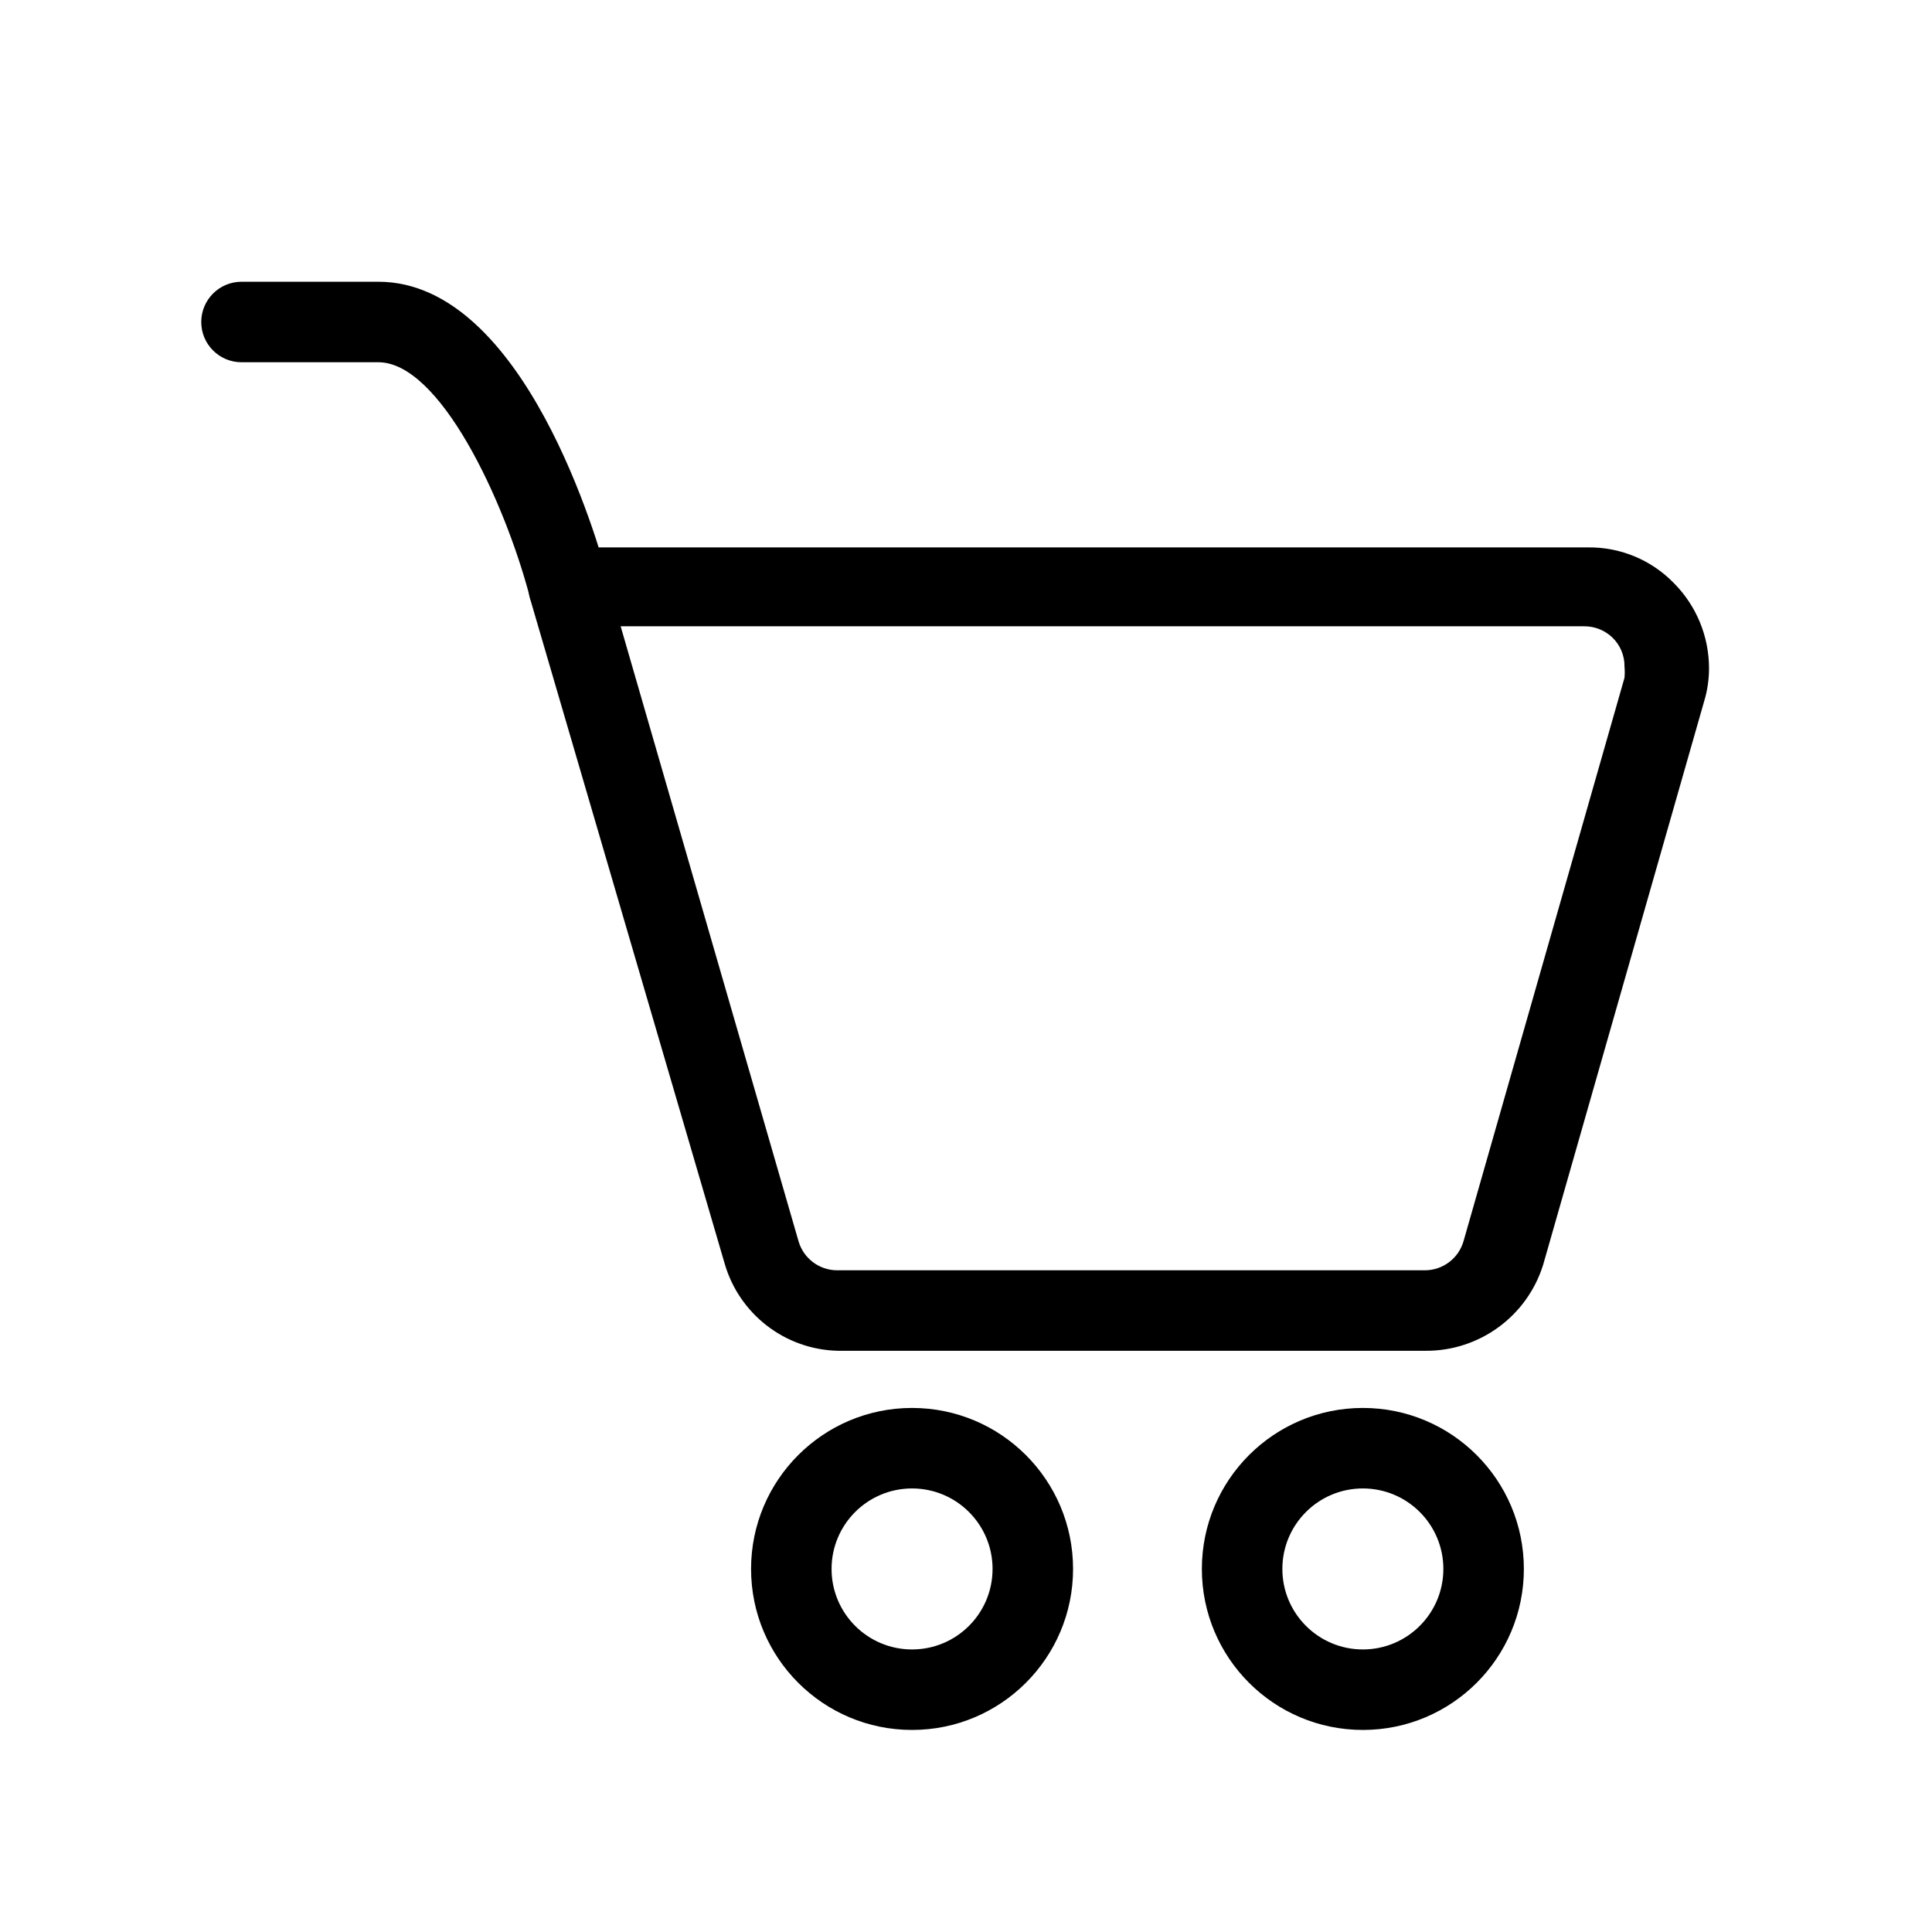
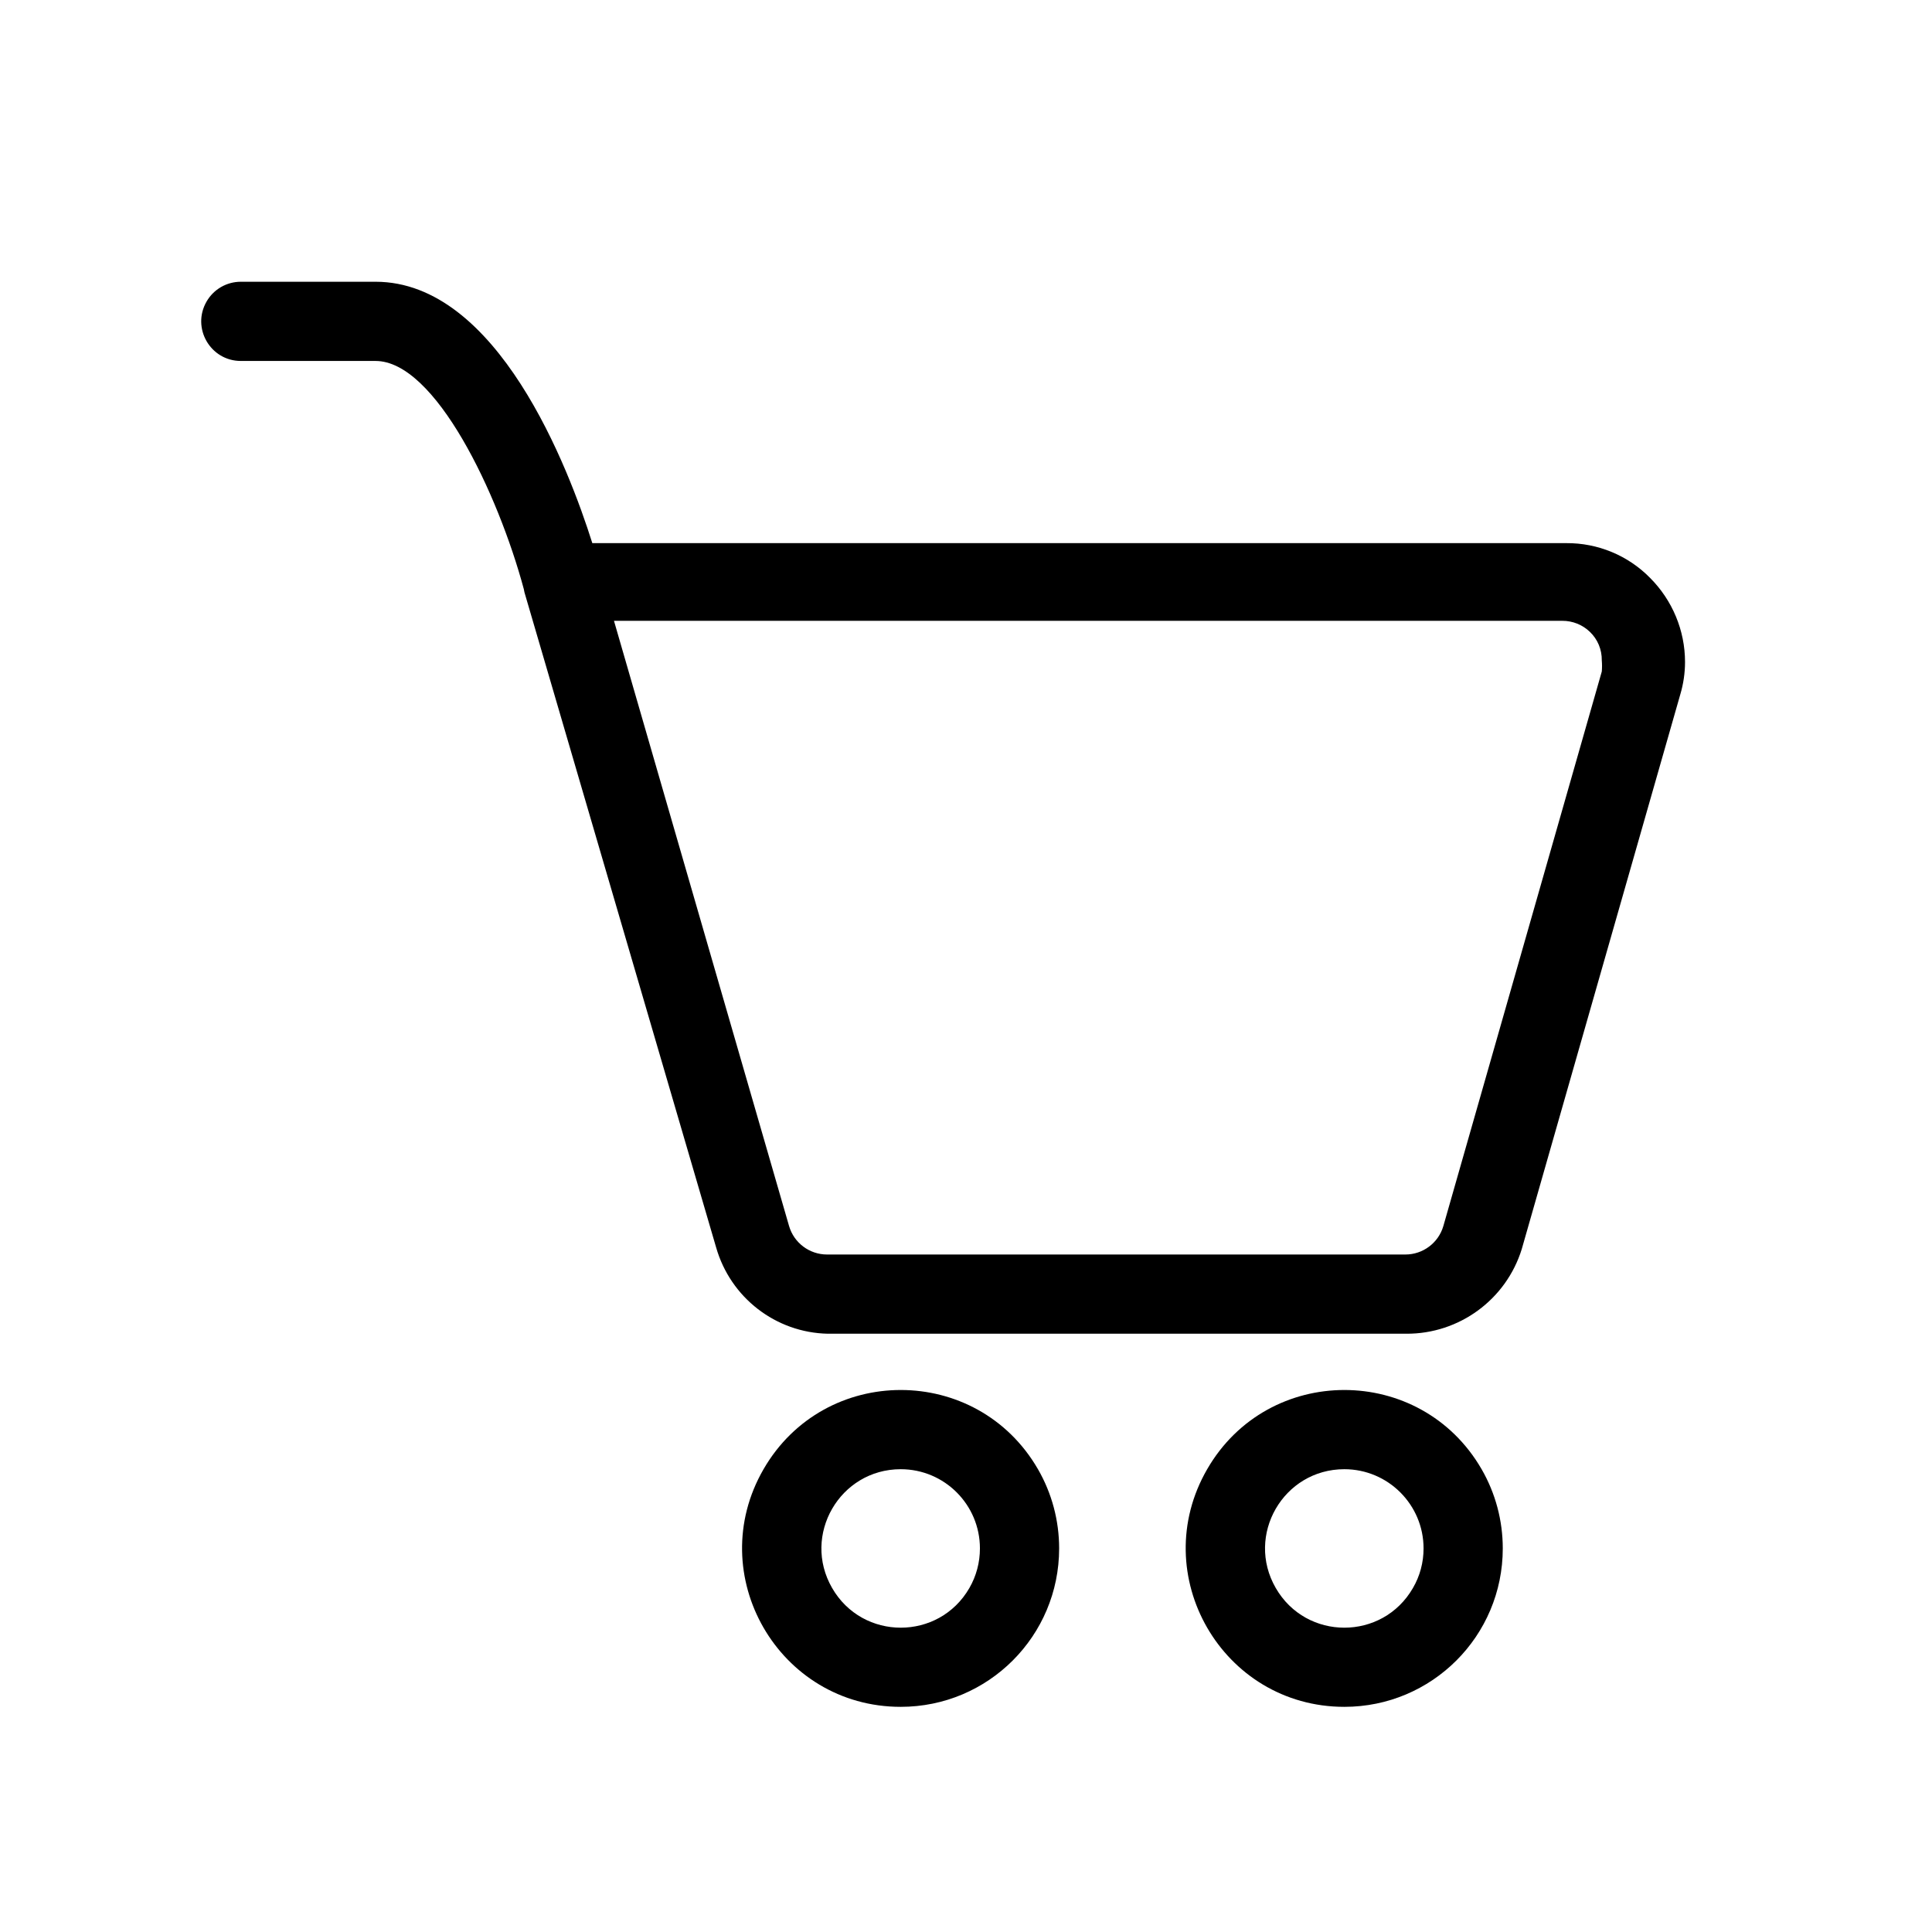
<svg xmlns="http://www.w3.org/2000/svg" viewBox="0 0 24 24">
-   <path d="M17.71 16.78h-7.3A1.5 1.5 0 019 15.69L6.58 7.42A.52.52 0 016.66 7a.48.48 0 01.4-.2h12.67a1.46 1.46 0 011.06.44 1.5 1.5 0 01.44 1.06 1.4 1.4 0 01-.06.41l-2 7a1.52 1.52 0 01-1.46 1.07zm-10-9l2.21 7.64a.5.5 0 00.48.36h7.3a.5.5 0 00.48-.36l2-7a.78.78 0 000-.14.49.49 0 00-.15-.36.5.5 0 00-.35-.14z" />
-   <path d="M7.06 7.78a.5.5 0 01-.48-.37C6.26 6.2 5.46 4.5 4.7 4.5H3a.5.5 0 010-1h1.7c1.82 0 2.74 3.28 2.84 3.65a.49.49 0 01-.35.61zM11.33 21.49a2 2 0 112-2 2 2 0 01-2 2zm0-3a1 1 0 101 1 1 1 0 00-1-1zM16.93 21.49a2 2 0 112-2 2 2 0 01-2 2zm0-3a1 1 0 101 1 1 1 0 00-1-1z" />
+   <path d="M 17.468 16.568 L 10.284 16.568 C 9.636 16.555 9.074 16.119 8.896 15.496 L 6.515 7.358 C 6.512 7.345 6.509 7.331 6.507 7.318 C 6.187 6.129 5.407 4.484 4.665 4.484 L 2.992 4.484 C 2.613 4.484 2.377 4.074 2.566 3.746 C 2.654 3.593 2.816 3.5 2.992 3.5 L 4.665 3.5 C 6.183 3.5 7.065 5.818 7.358 6.747 L 19.456 6.747 C 19.848 6.744 20.225 6.9 20.499 7.18 C 20.775 7.457 20.932 7.832 20.932 8.224 C 20.932 8.36 20.912 8.496 20.873 8.627 L 18.904 15.516 C 18.71 16.144 18.126 16.572 17.468 16.568 Z M 7.627 7.712 L 9.802 15.23 C 9.863 15.44 10.056 15.584 10.274 15.584 L 17.458 15.584 C 17.676 15.584 17.869 15.44 17.93 15.23 L 19.898 8.342 C 19.902 8.295 19.902 8.25 19.898 8.204 C 19.9 8.07 19.847 7.942 19.751 7.85 C 19.658 7.76 19.534 7.711 19.406 7.712 Z M 11.189 21.203 C 9.674 21.203 8.727 19.563 9.485 18.251 C 10.243 16.939 12.136 16.939 12.894 18.251 C 13.067 18.55 13.157 18.89 13.157 19.235 C 13.157 20.323 12.277 21.203 11.189 21.203 Z M 11.189 18.251 C 10.432 18.251 9.958 19.071 10.337 19.727 C 10.716 20.384 11.663 20.384 12.042 19.727 C 12.128 19.578 12.173 19.409 12.173 19.235 C 12.173 18.692 11.733 18.251 11.189 18.251 Z M 16.7 21.203 C 15.185 21.203 14.238 19.563 14.996 18.251 C 15.753 16.939 17.647 16.939 18.405 18.251 C 18.578 18.55 18.668 18.89 18.668 19.235 C 18.668 20.323 17.788 21.203 16.7 21.203 Z M 16.7 18.251 C 15.942 18.251 15.469 19.071 15.848 19.727 C 16.227 20.384 17.173 20.384 17.552 19.727 C 17.639 19.578 17.684 19.409 17.684 19.235 C 17.684 18.692 17.243 18.251 16.7 18.251 Z" style="" />
</svg>
